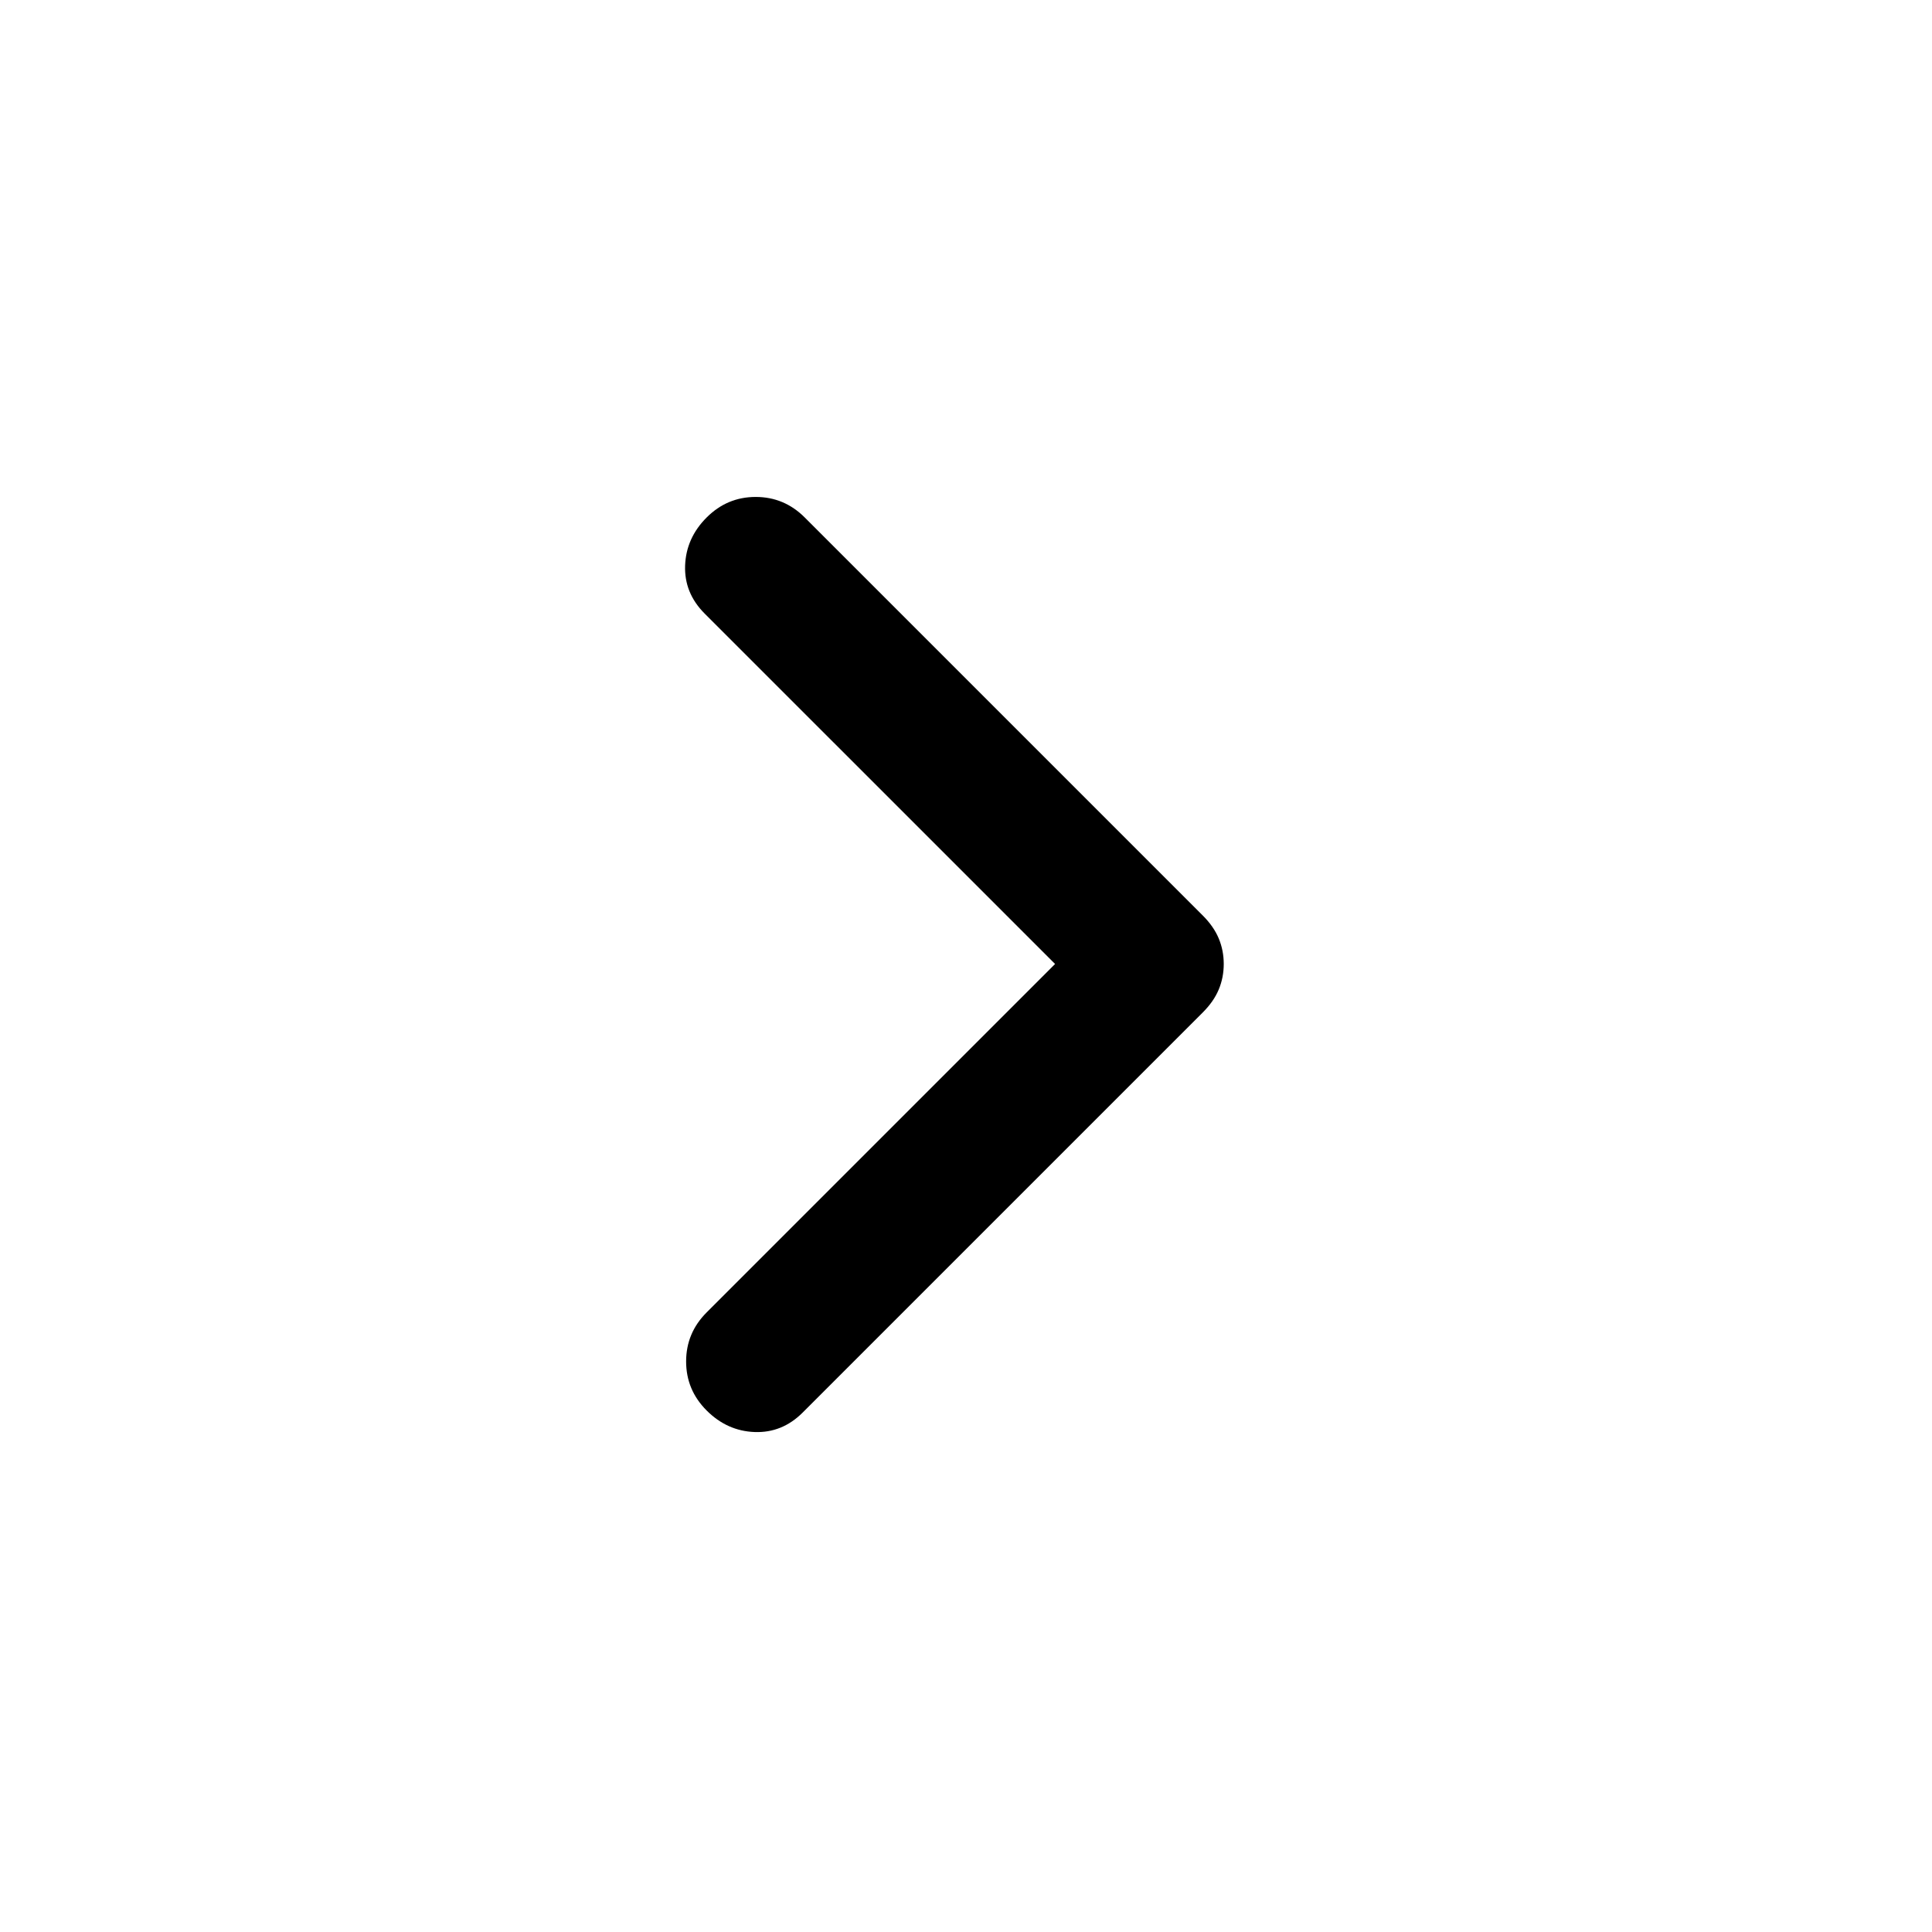
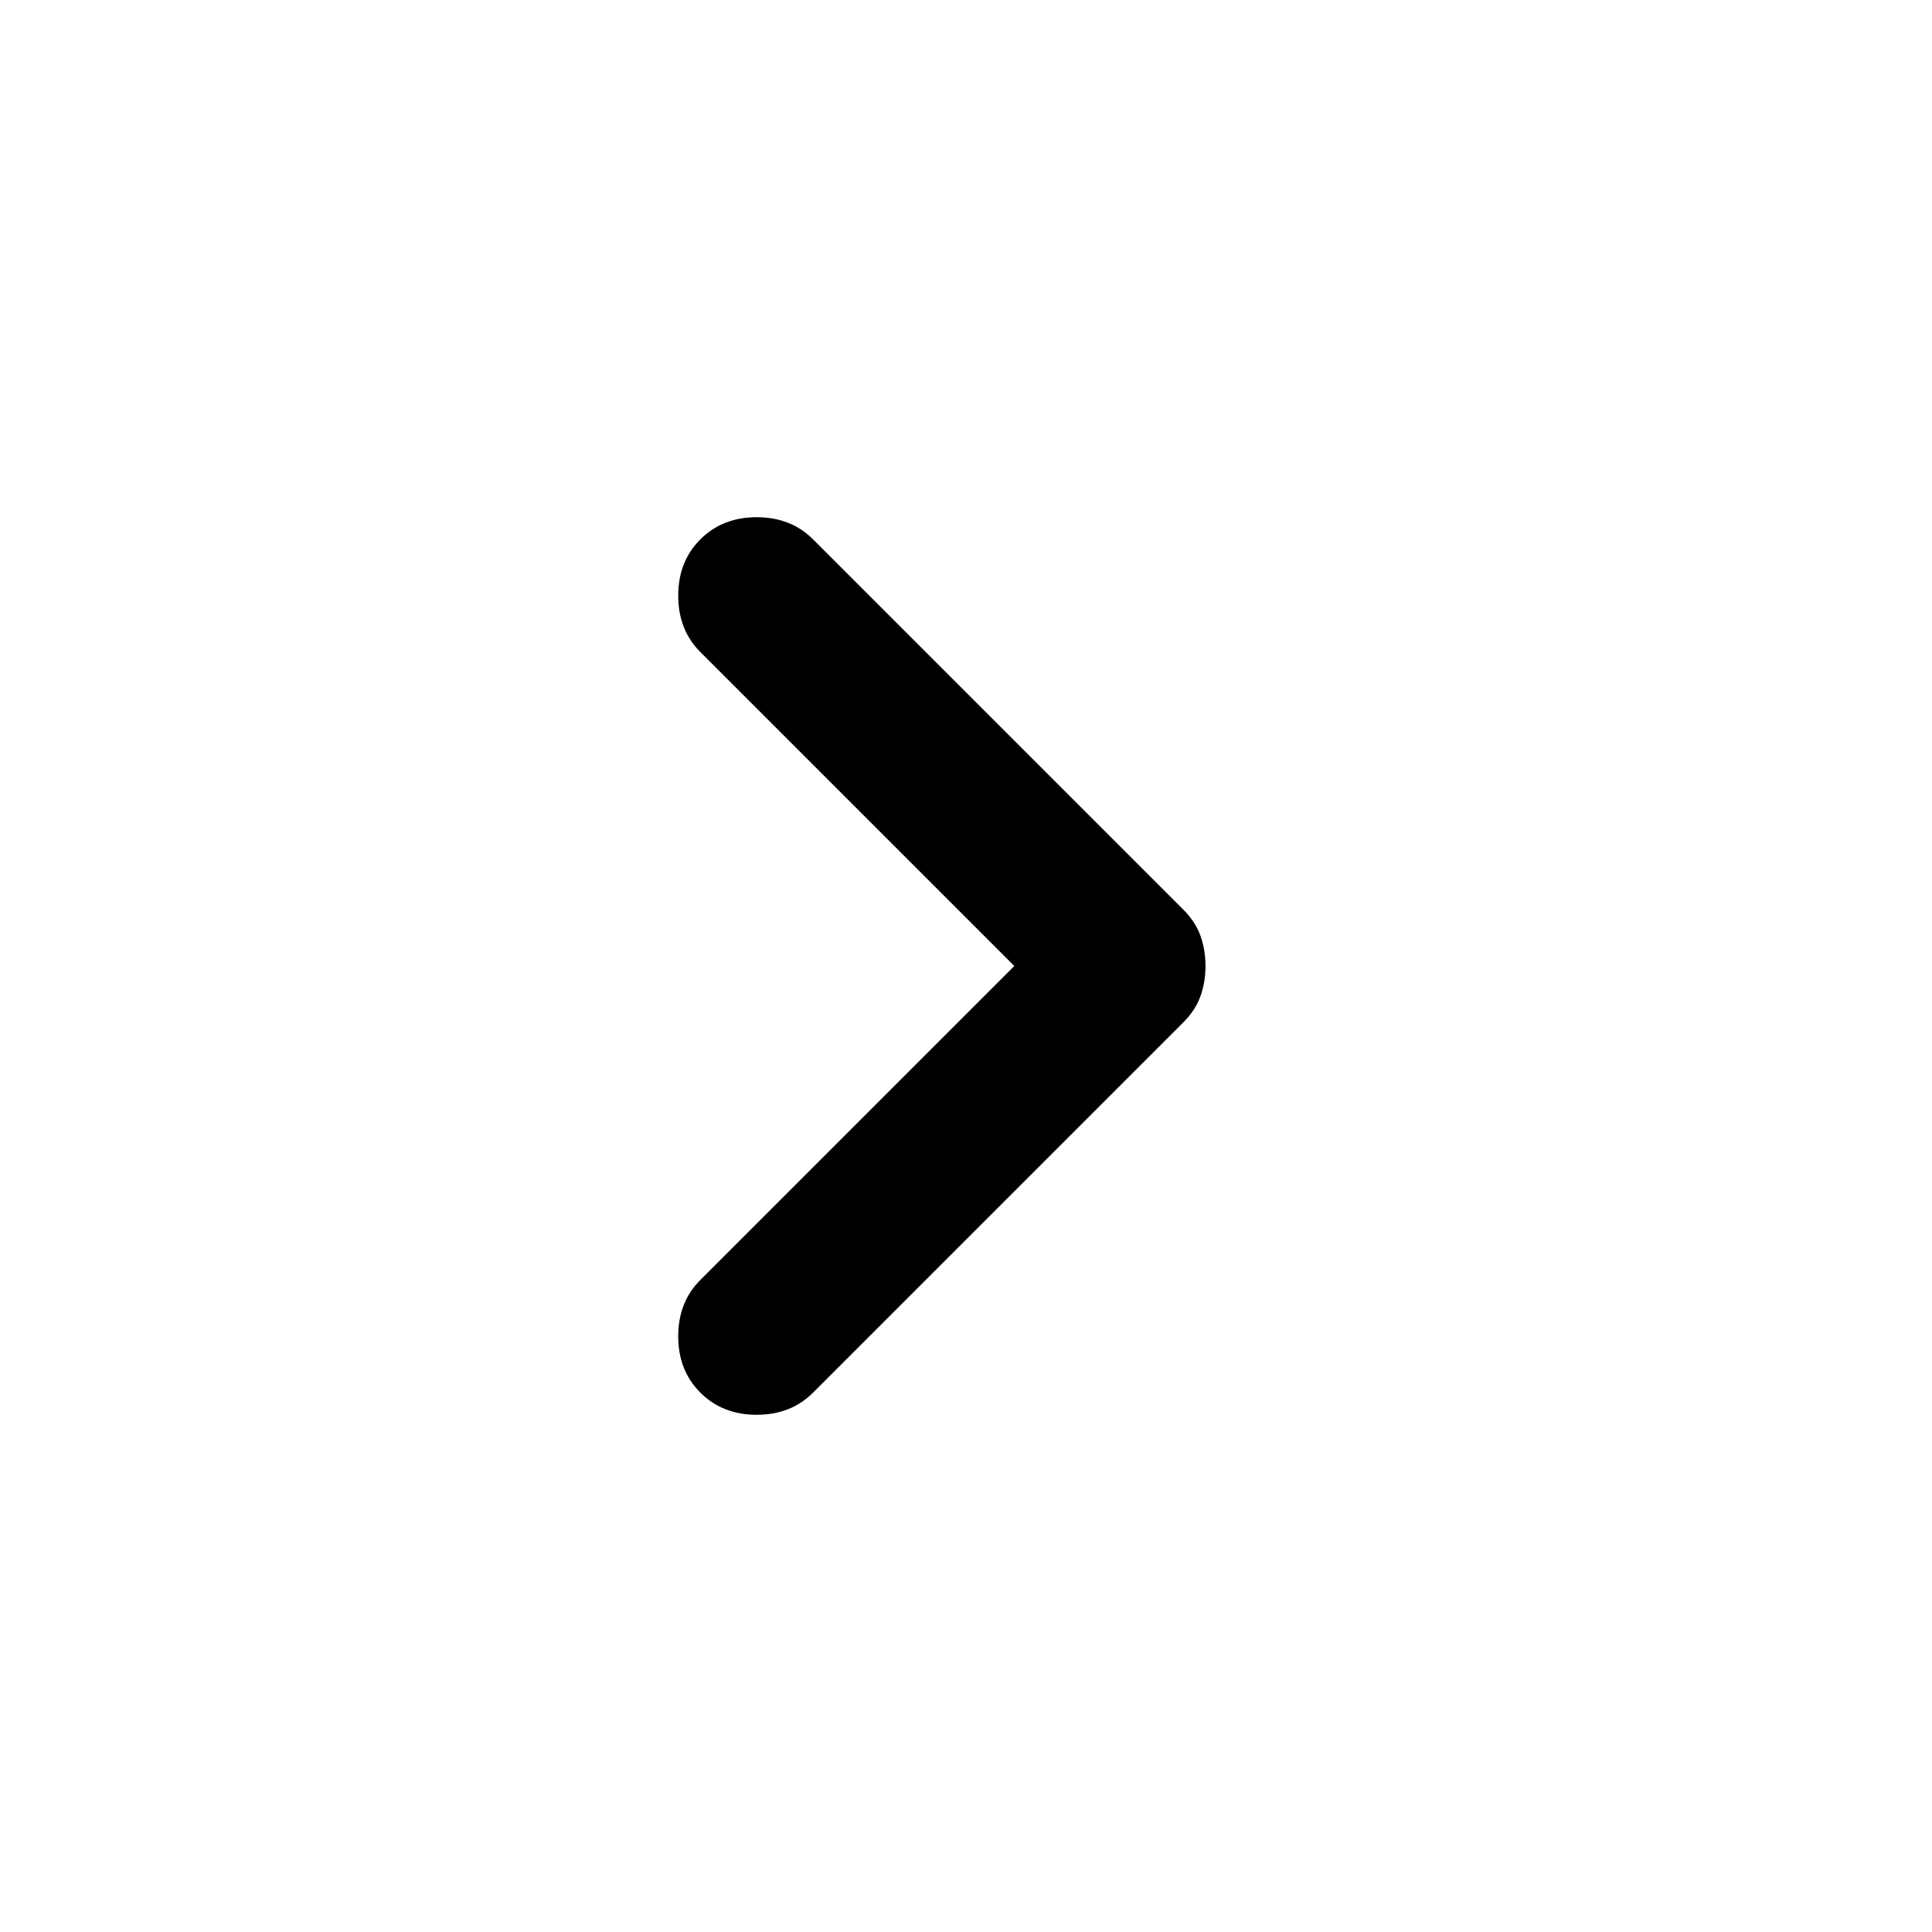
- <svg xmlns="http://www.w3.org/2000/svg" fill="currentColor" width="48" height="48" viewBox="0 -960 960 960">
-   <path d="M524.26-481 350.13-655.13q-10.2-10.2-9.7-23.87.5-13.67 10.7-23.87 10.2-10.2 24.37-10.2 14.17 0 24.37 10.2l197.76 197.76q5.48 5.48 7.96 11.44 2.48 5.95 2.48 12.67t-2.48 12.67q-2.48 5.96-7.96 11.44L398.87-258.13q-10.2 10.2-23.87 9.7-13.67-.5-23.87-10.7-10.2-10.2-10.2-24.37 0-14.17 10.2-24.37L524.26-481Z" />
+ <svg xmlns="http://www.w3.org/2000/svg" fill="currentColor" height="24" viewBox="0 -960 960 960" width="24">
+   <path d="M504-480 348-636q-11-11-11-28t11-28q11-11 28-11t28 11l184 184q6 6 8.5 13t2.5 15q0 8-2.5 15t-8.5 13L404-268q-11 11-28 11t-28-11q-11-11-11-28t11-28l156-156Z" />
</svg>
